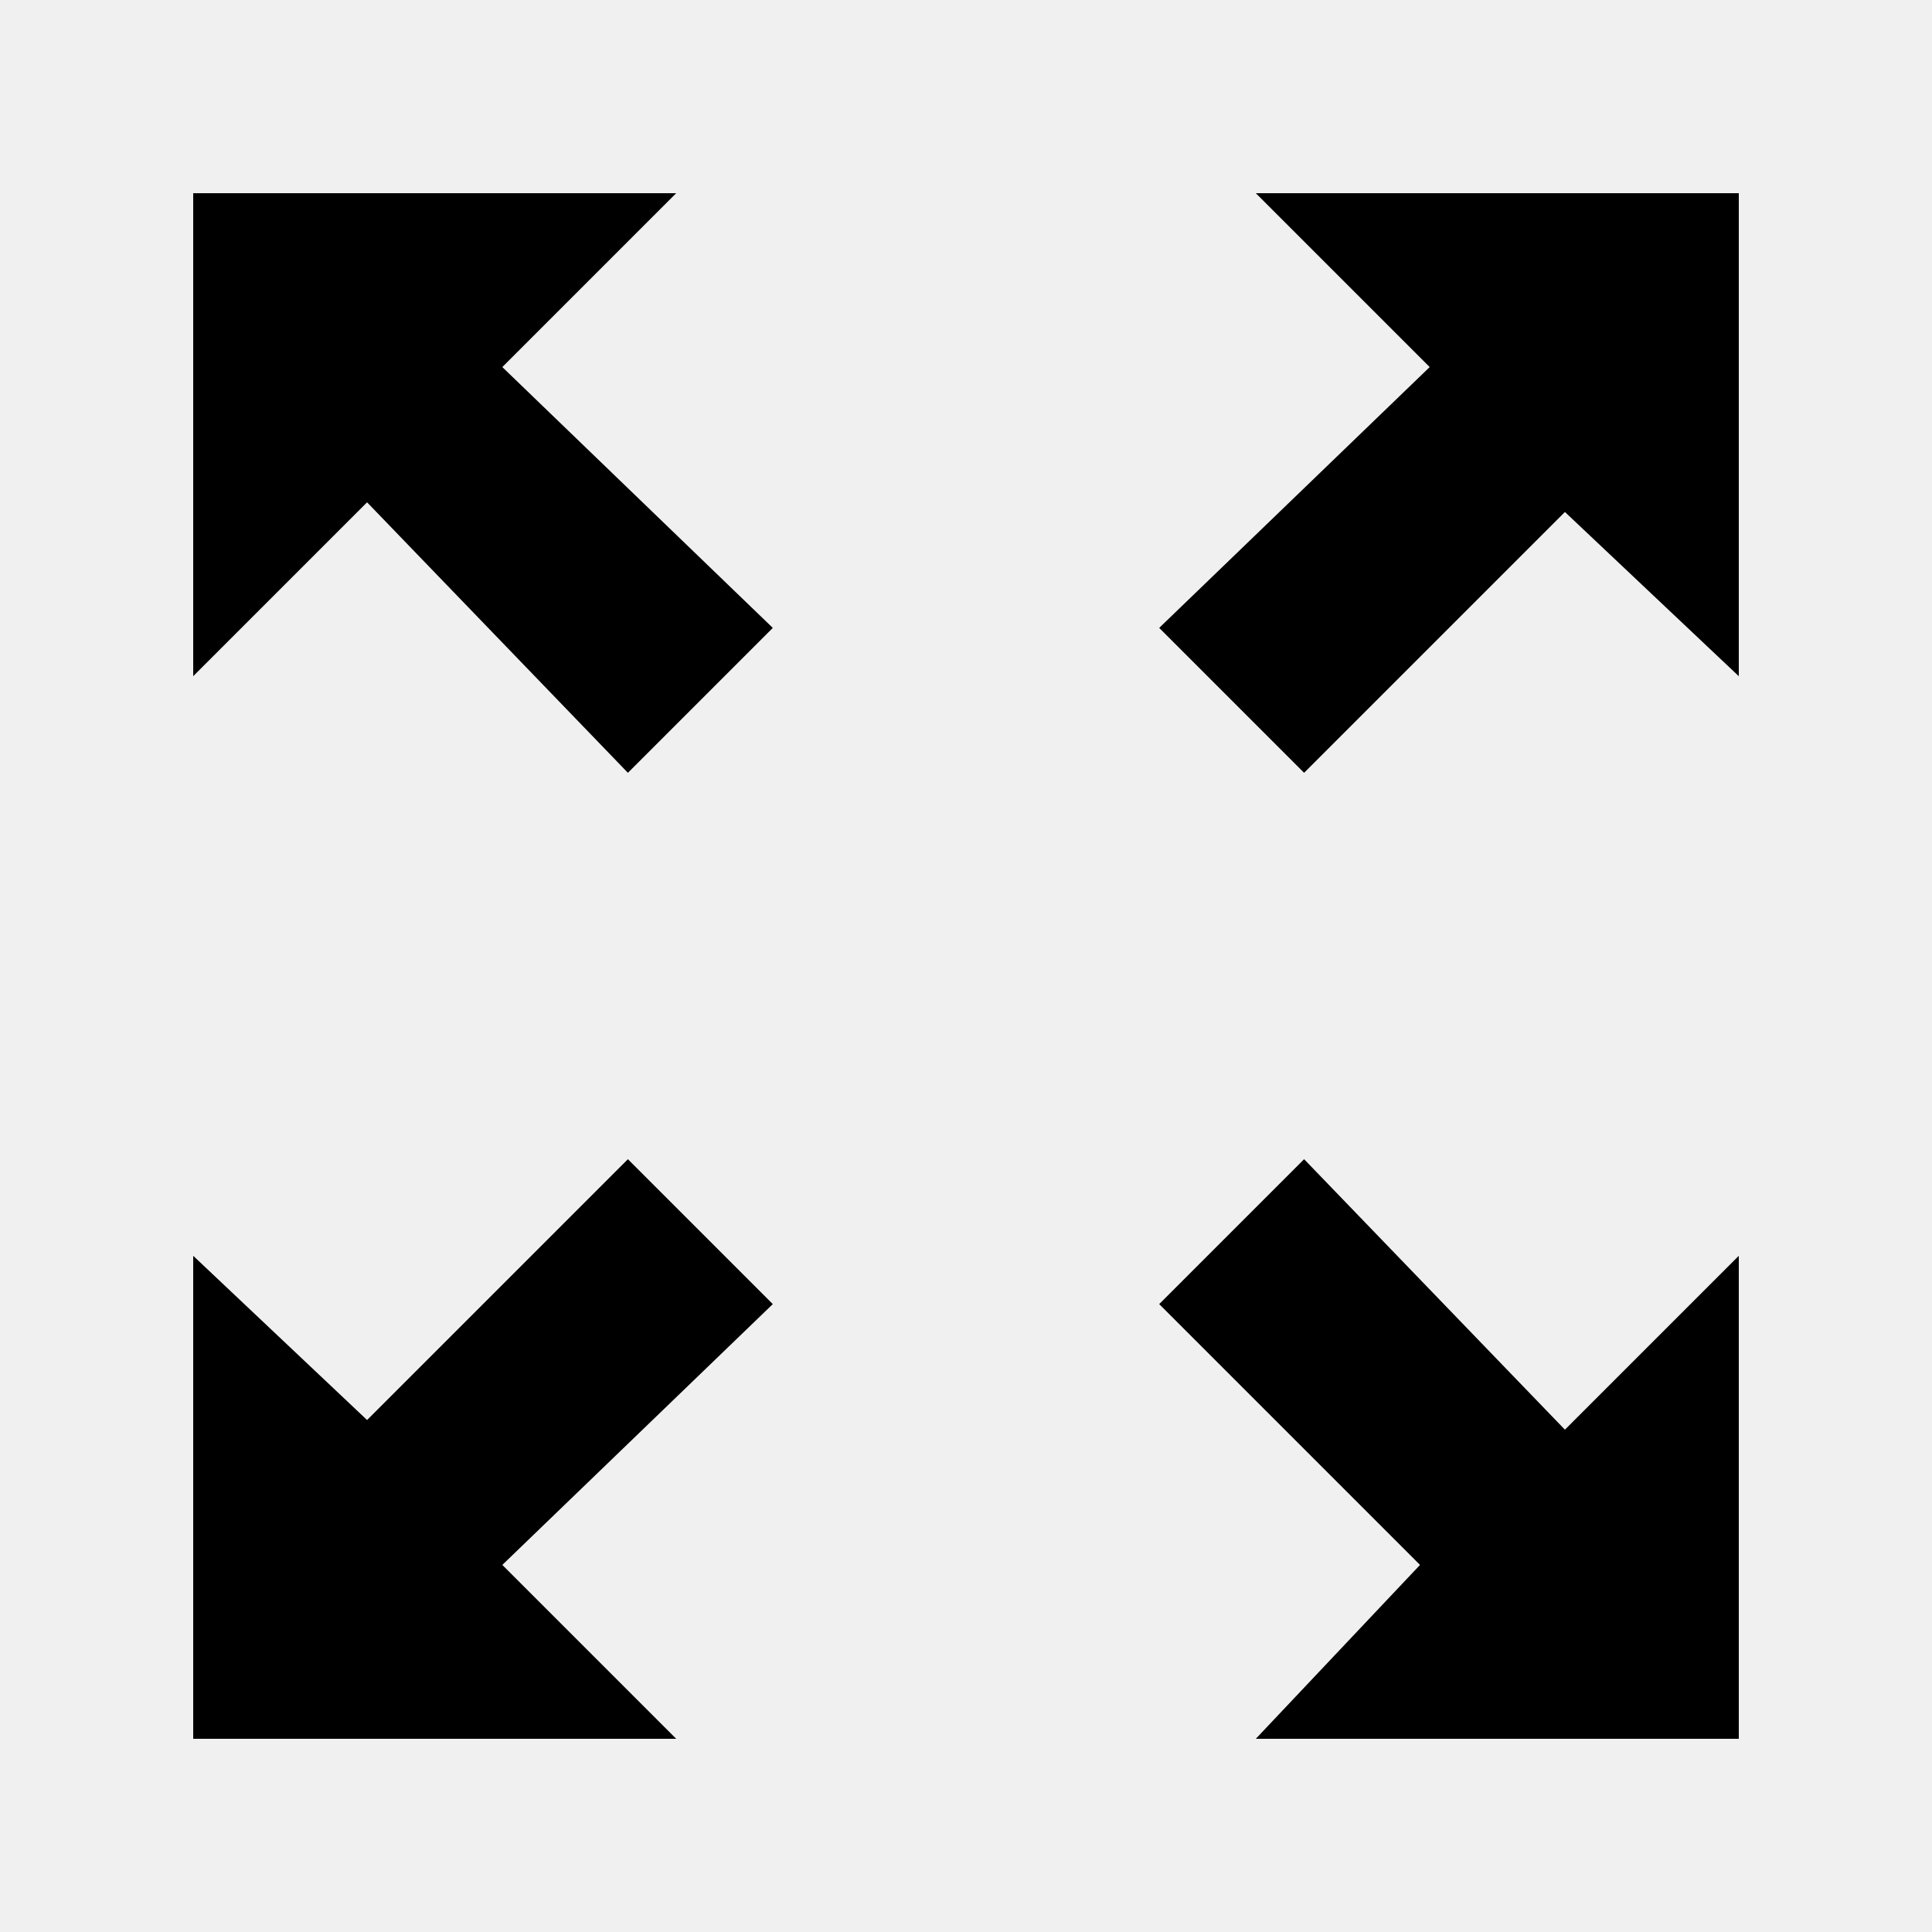
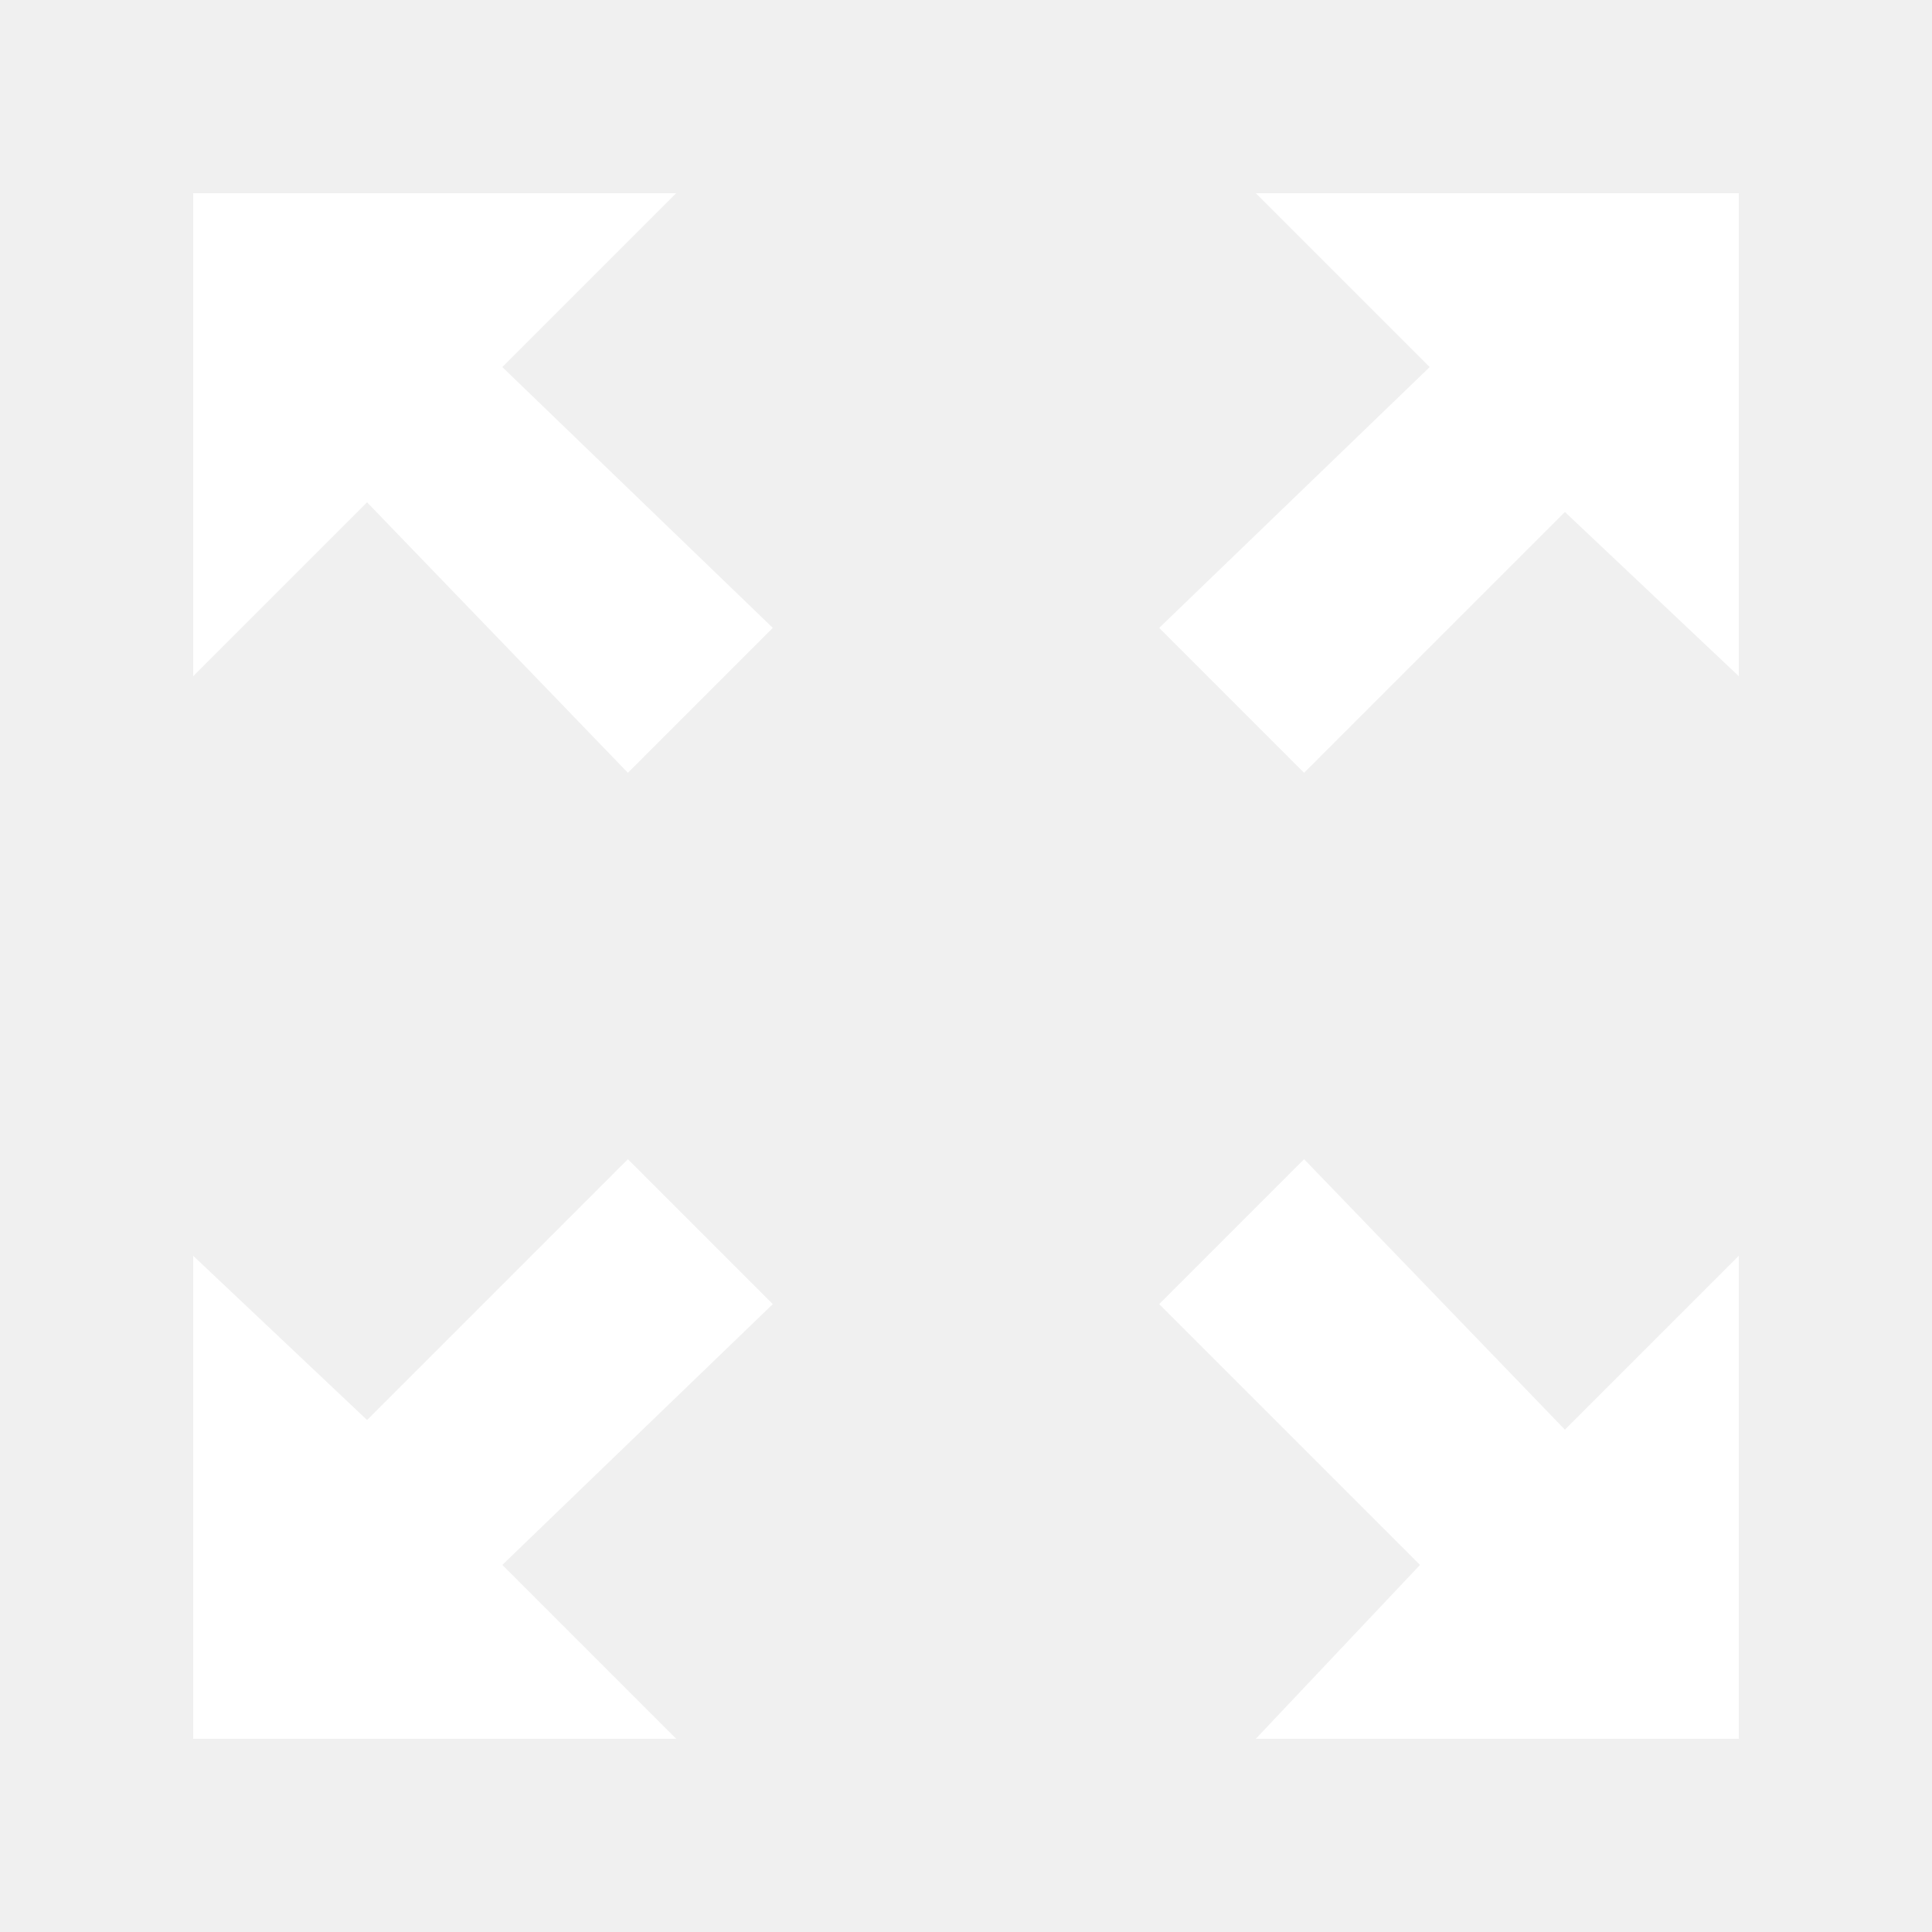
<svg xmlns="http://www.w3.org/2000/svg" width="800px" height="800px" viewBox="0 0 20 20">
  <rect x="0" fill="none" width="20" height="20" />
  <g>
-     <path d="M7 2H2v5l1.8-1.8L6.5 8 8 6.5 5.2 3.8 7 2zm6 0l1.8 1.8L12 6.5 13.5 8l2.7-2.7L18 7V2h-5zm.5 10L12 13.5l2.7 2.7L13 18h5v-5l-1.8 1.8-2.7-2.8zm-7 0l-2.7 2.7L2 13v5h5l-1.8-1.8L8 13.5 6.5 12z" />
+     <path fill="#FFFFFF" d="M7 2H2v5l1.8-1.8L6.5 8 8 6.5 5.2 3.8 7 2zm6 0l1.8 1.8L12 6.5 13.5 8l2.7-2.7L18 7V2h-5zm.5 10L12 13.5l2.7 2.7L13 18h5v-5l-1.8 1.8-2.7-2.8zm-7 0l-2.7 2.7L2 13v5h5l-1.8-1.8L8 13.5 6.5 12z" />
  </g>
</svg>
